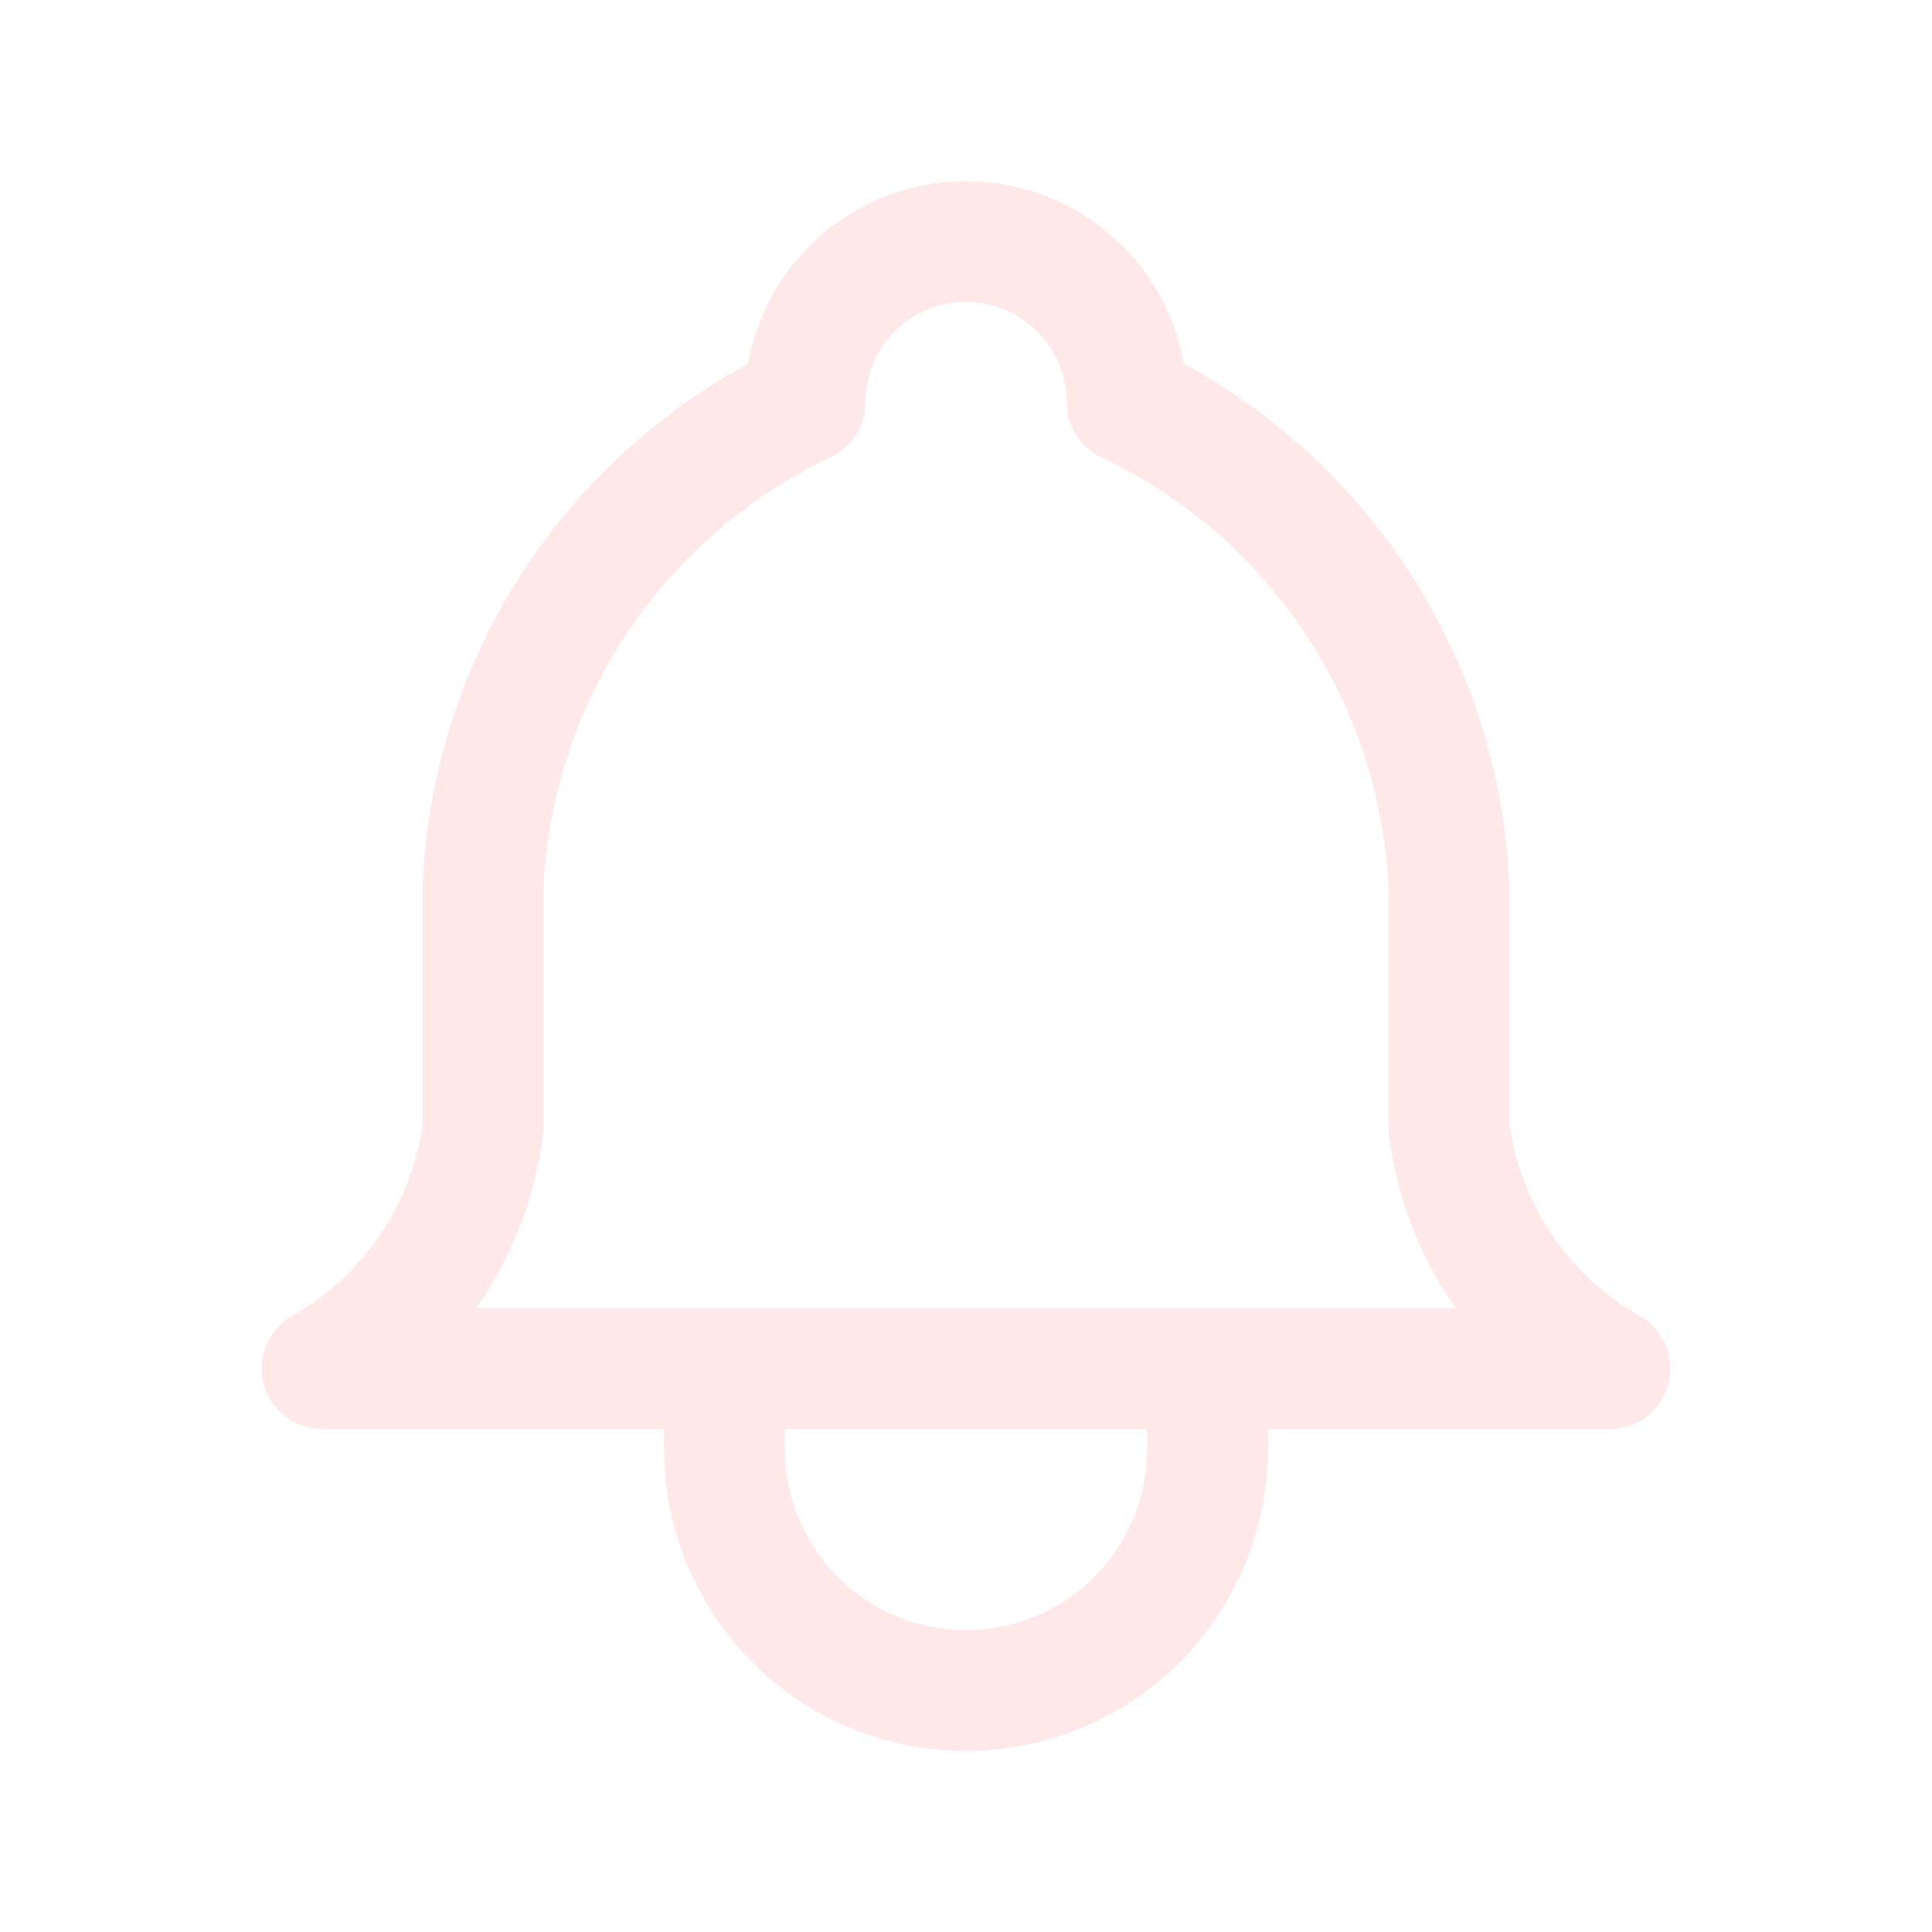
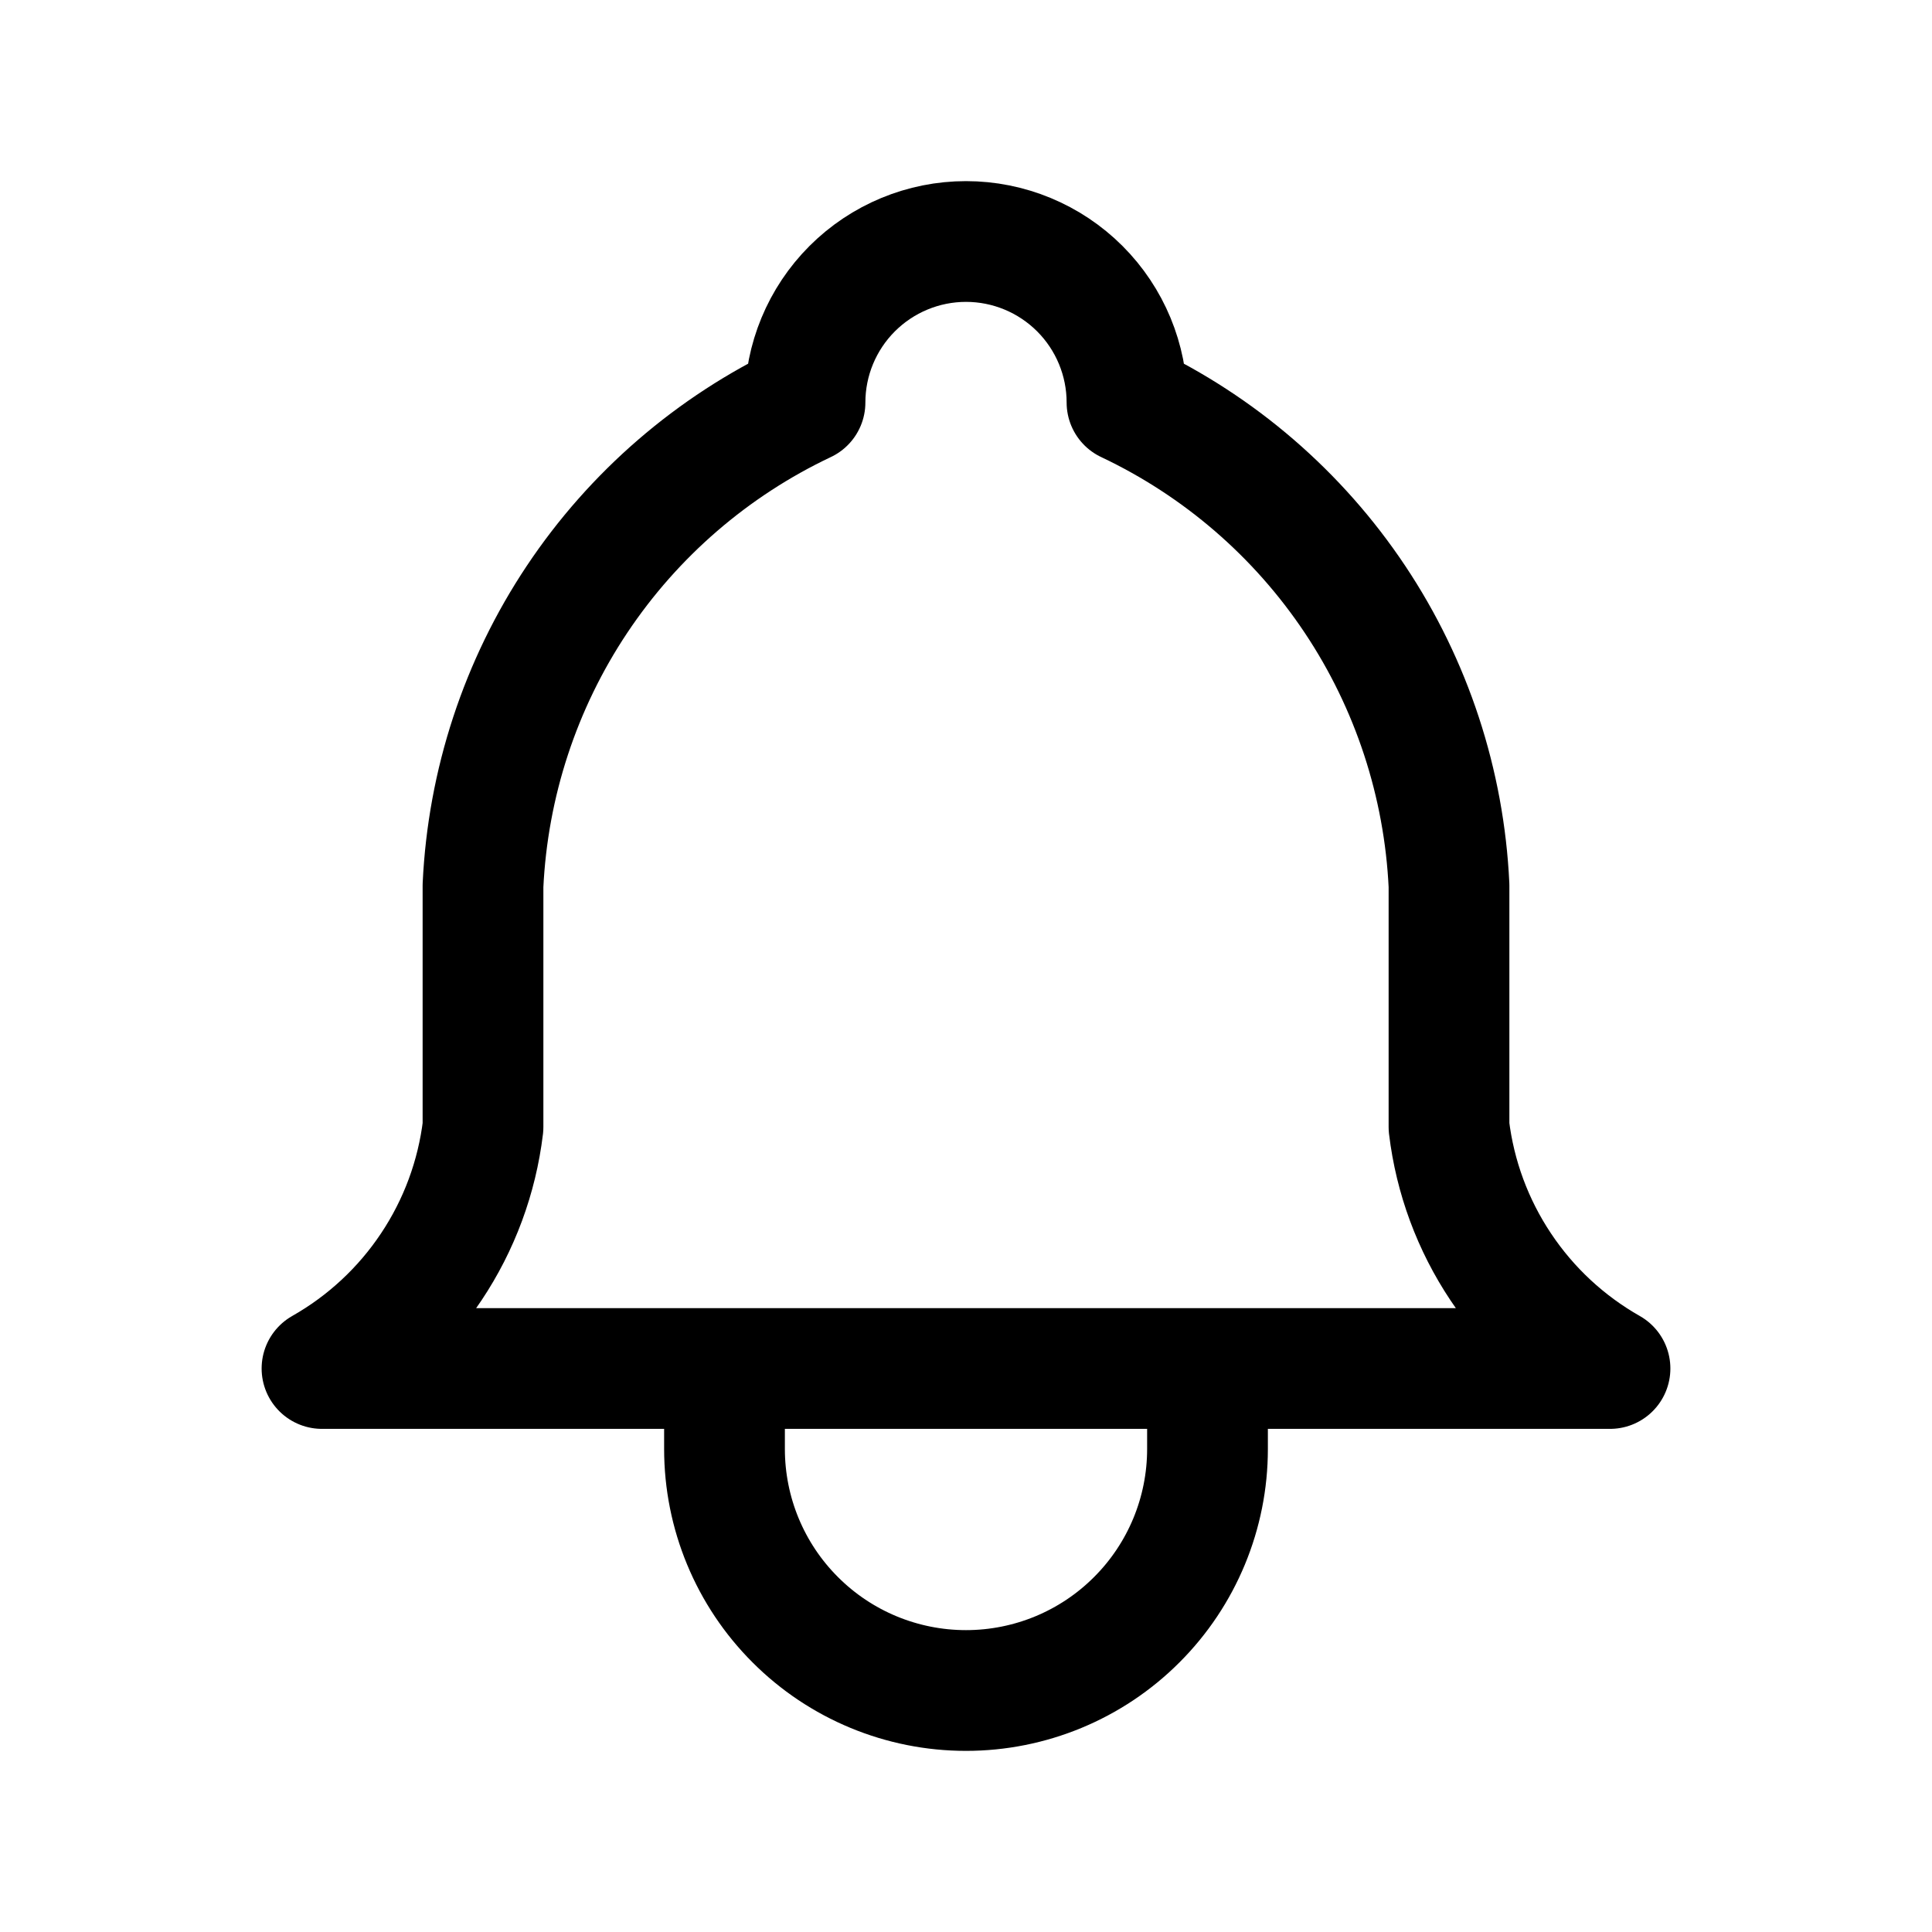
<svg xmlns="http://www.w3.org/2000/svg" width="24" height="24" viewBox="0 0 24 24" fill="none">
-   <path d="M9 17V18C9 18.796 9.316 19.559 9.879 20.121C10.441 20.684 11.204 21 12 21C12.796 21 13.559 20.684 14.121 20.121C14.684 19.559 15 18.796 15 18V17M10 5C10 4.47 10.211 3.961 10.586 3.586C10.961 3.211 11.47 3 12 3C12.53 3 13.039 3.211 13.414 3.586C13.789 3.961 14 4.47 14 5C15.148 5.543 16.127 6.388 16.832 7.445C17.537 8.502 17.94 9.731 18 11V14C18.075 14.622 18.295 15.217 18.643 15.738C18.99 16.259 19.455 16.691 20 17H4C4.545 16.691 5.01 16.259 5.357 15.738C5.705 15.217 5.925 14.622 6 14V11C6.06 9.731 6.463 8.502 7.168 7.445C7.873 6.388 8.852 5.543 10 5Z" stroke="#FFE8E8" stroke-width="1.5" stroke-linecap="round" stroke-linejoin="round" />
+   <path d="M9 17V18C9 18.796 9.316 19.559 9.879 20.121C10.441 20.684 11.204 21 12 21C12.796 21 13.559 20.684 14.121 20.121C14.684 19.559 15 18.796 15 18V17M10 5C10 4.47 10.211 3.961 10.586 3.586C10.961 3.211 11.47 3 12 3C12.53 3 13.039 3.211 13.414 3.586C13.789 3.961 14 4.47 14 5C15.148 5.543 16.127 6.388 16.832 7.445C17.537 8.502 17.94 9.731 18 11V14C18.075 14.622 18.295 15.217 18.643 15.738C18.99 16.259 19.455 16.691 20 17H4C4.545 16.691 5.01 16.259 5.357 15.738C5.705 15.217 5.925 14.622 6 14V11C6.06 9.731 6.463 8.502 7.168 7.445C7.873 6.388 8.852 5.543 10 5Z" stroke="currentColor" stroke-width="1.5" stroke-linecap="round" stroke-linejoin="round" />
</svg>
